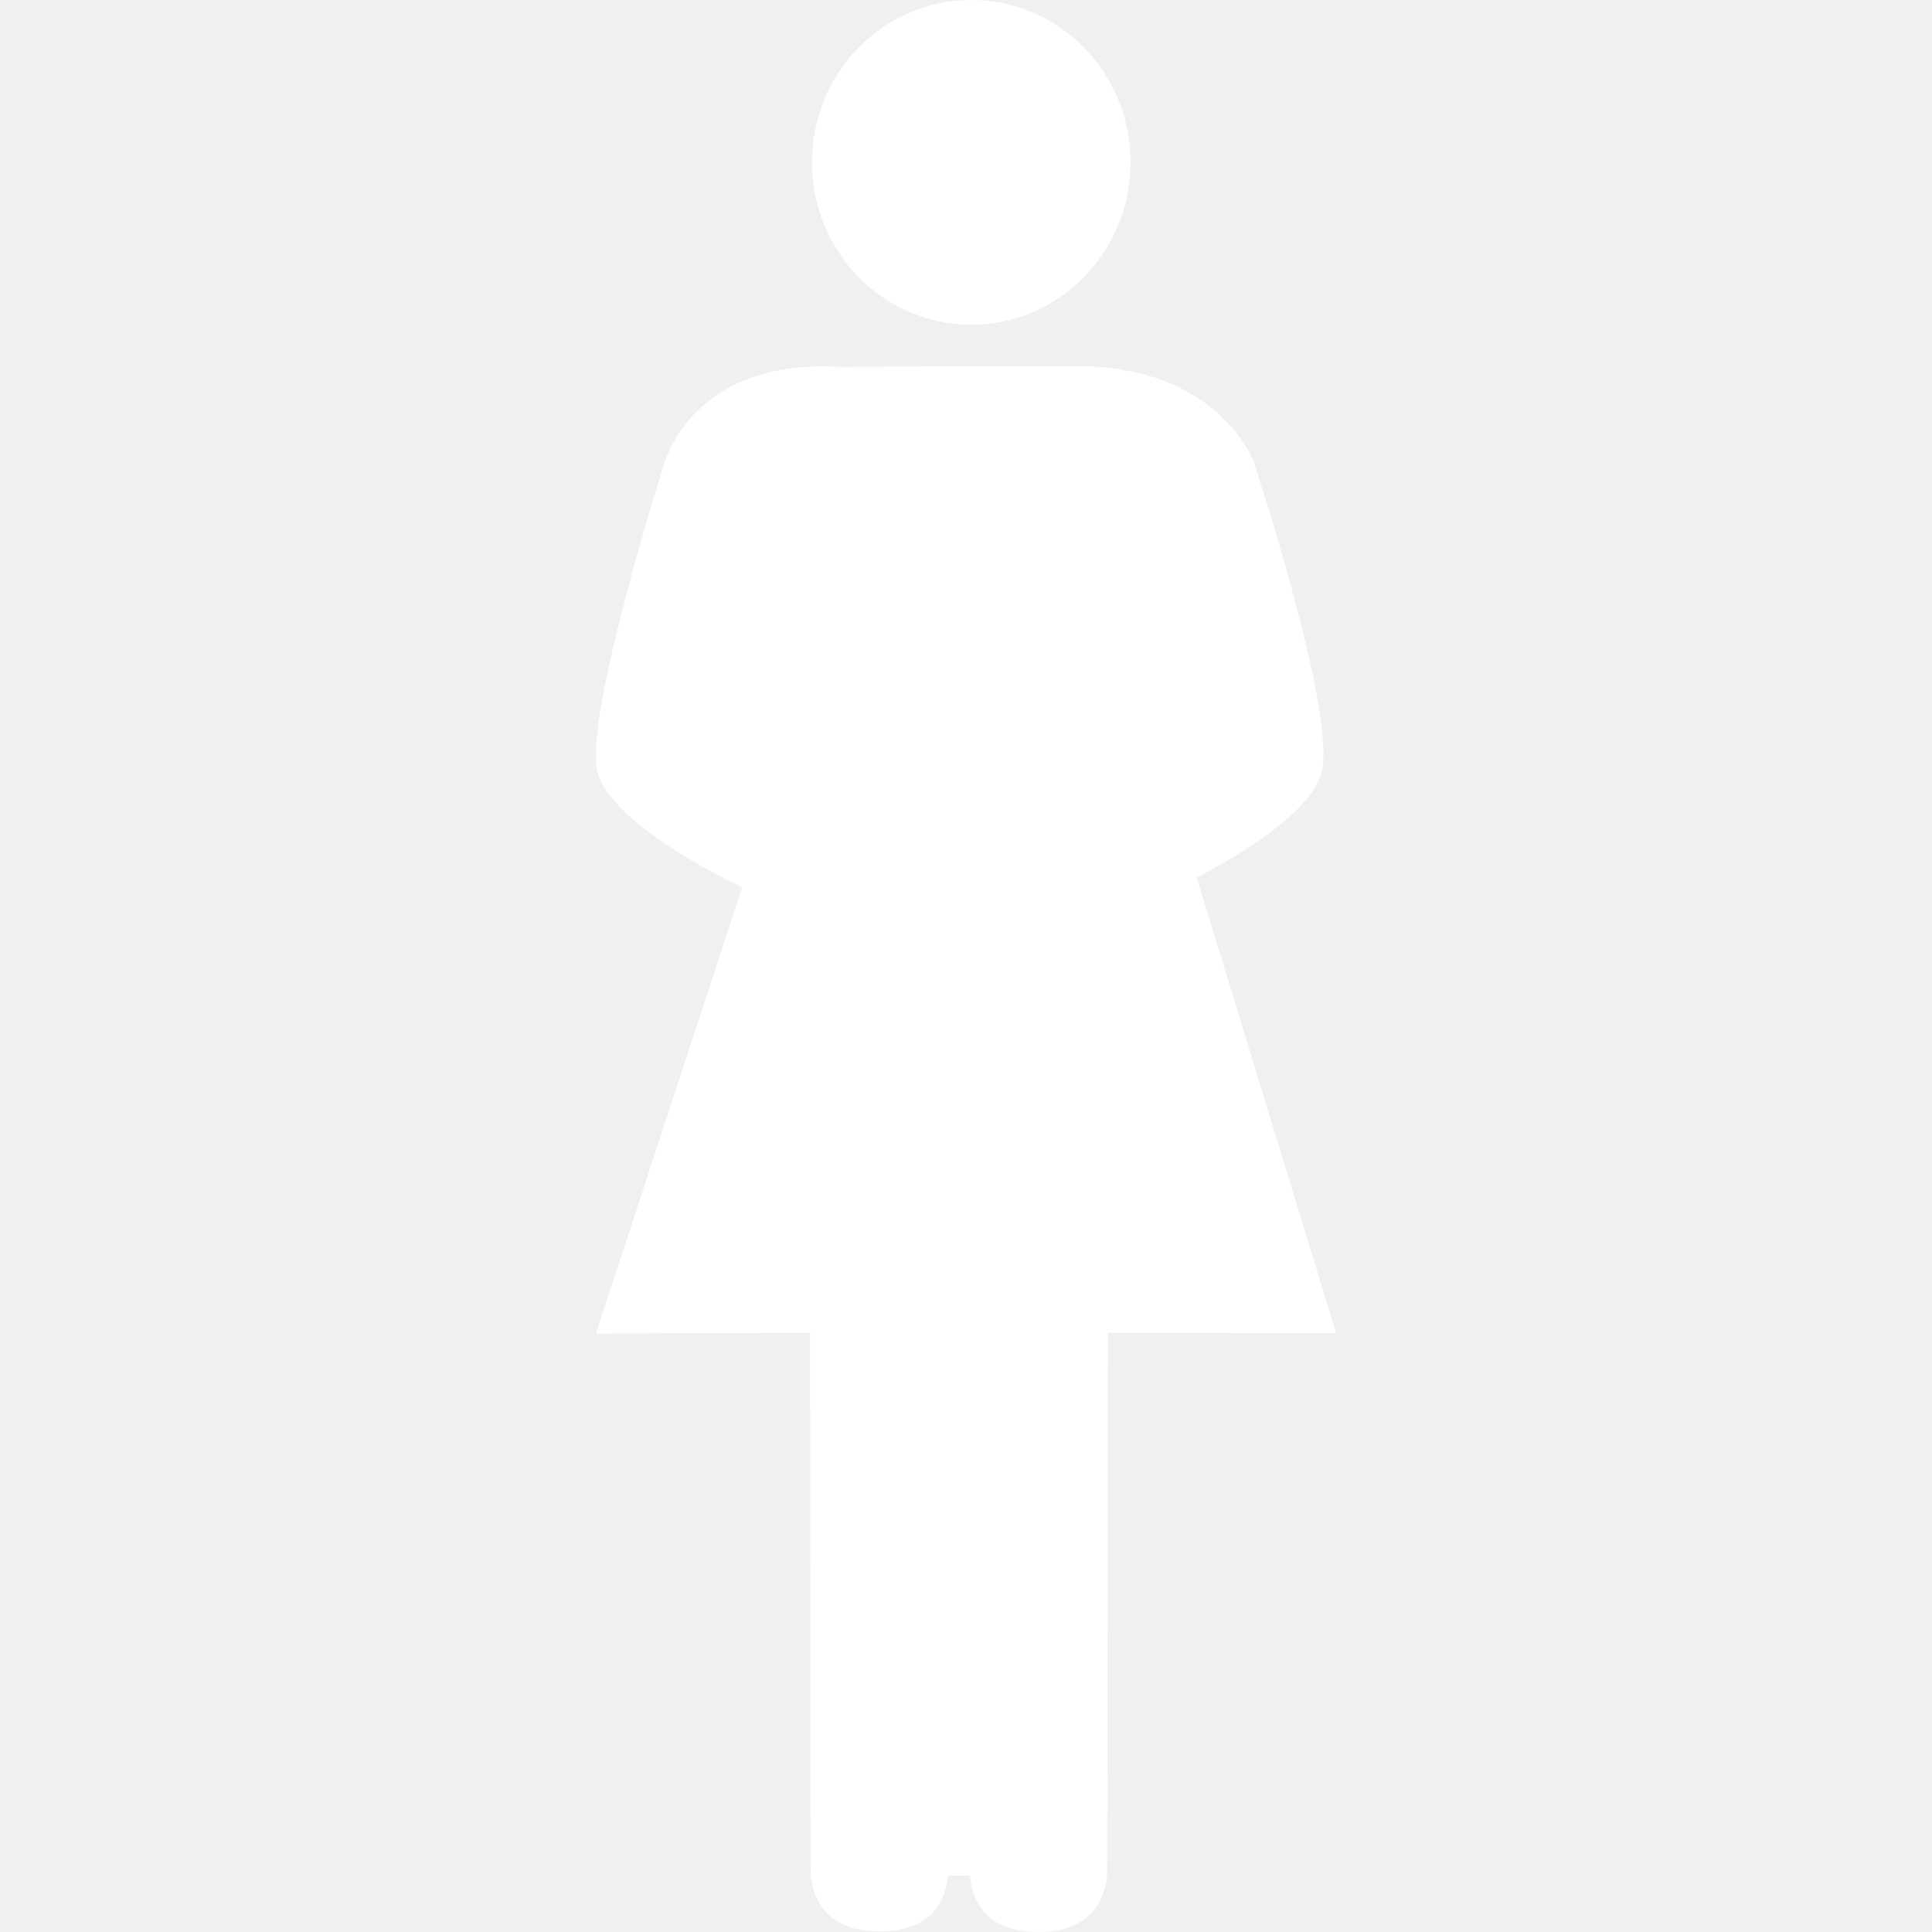
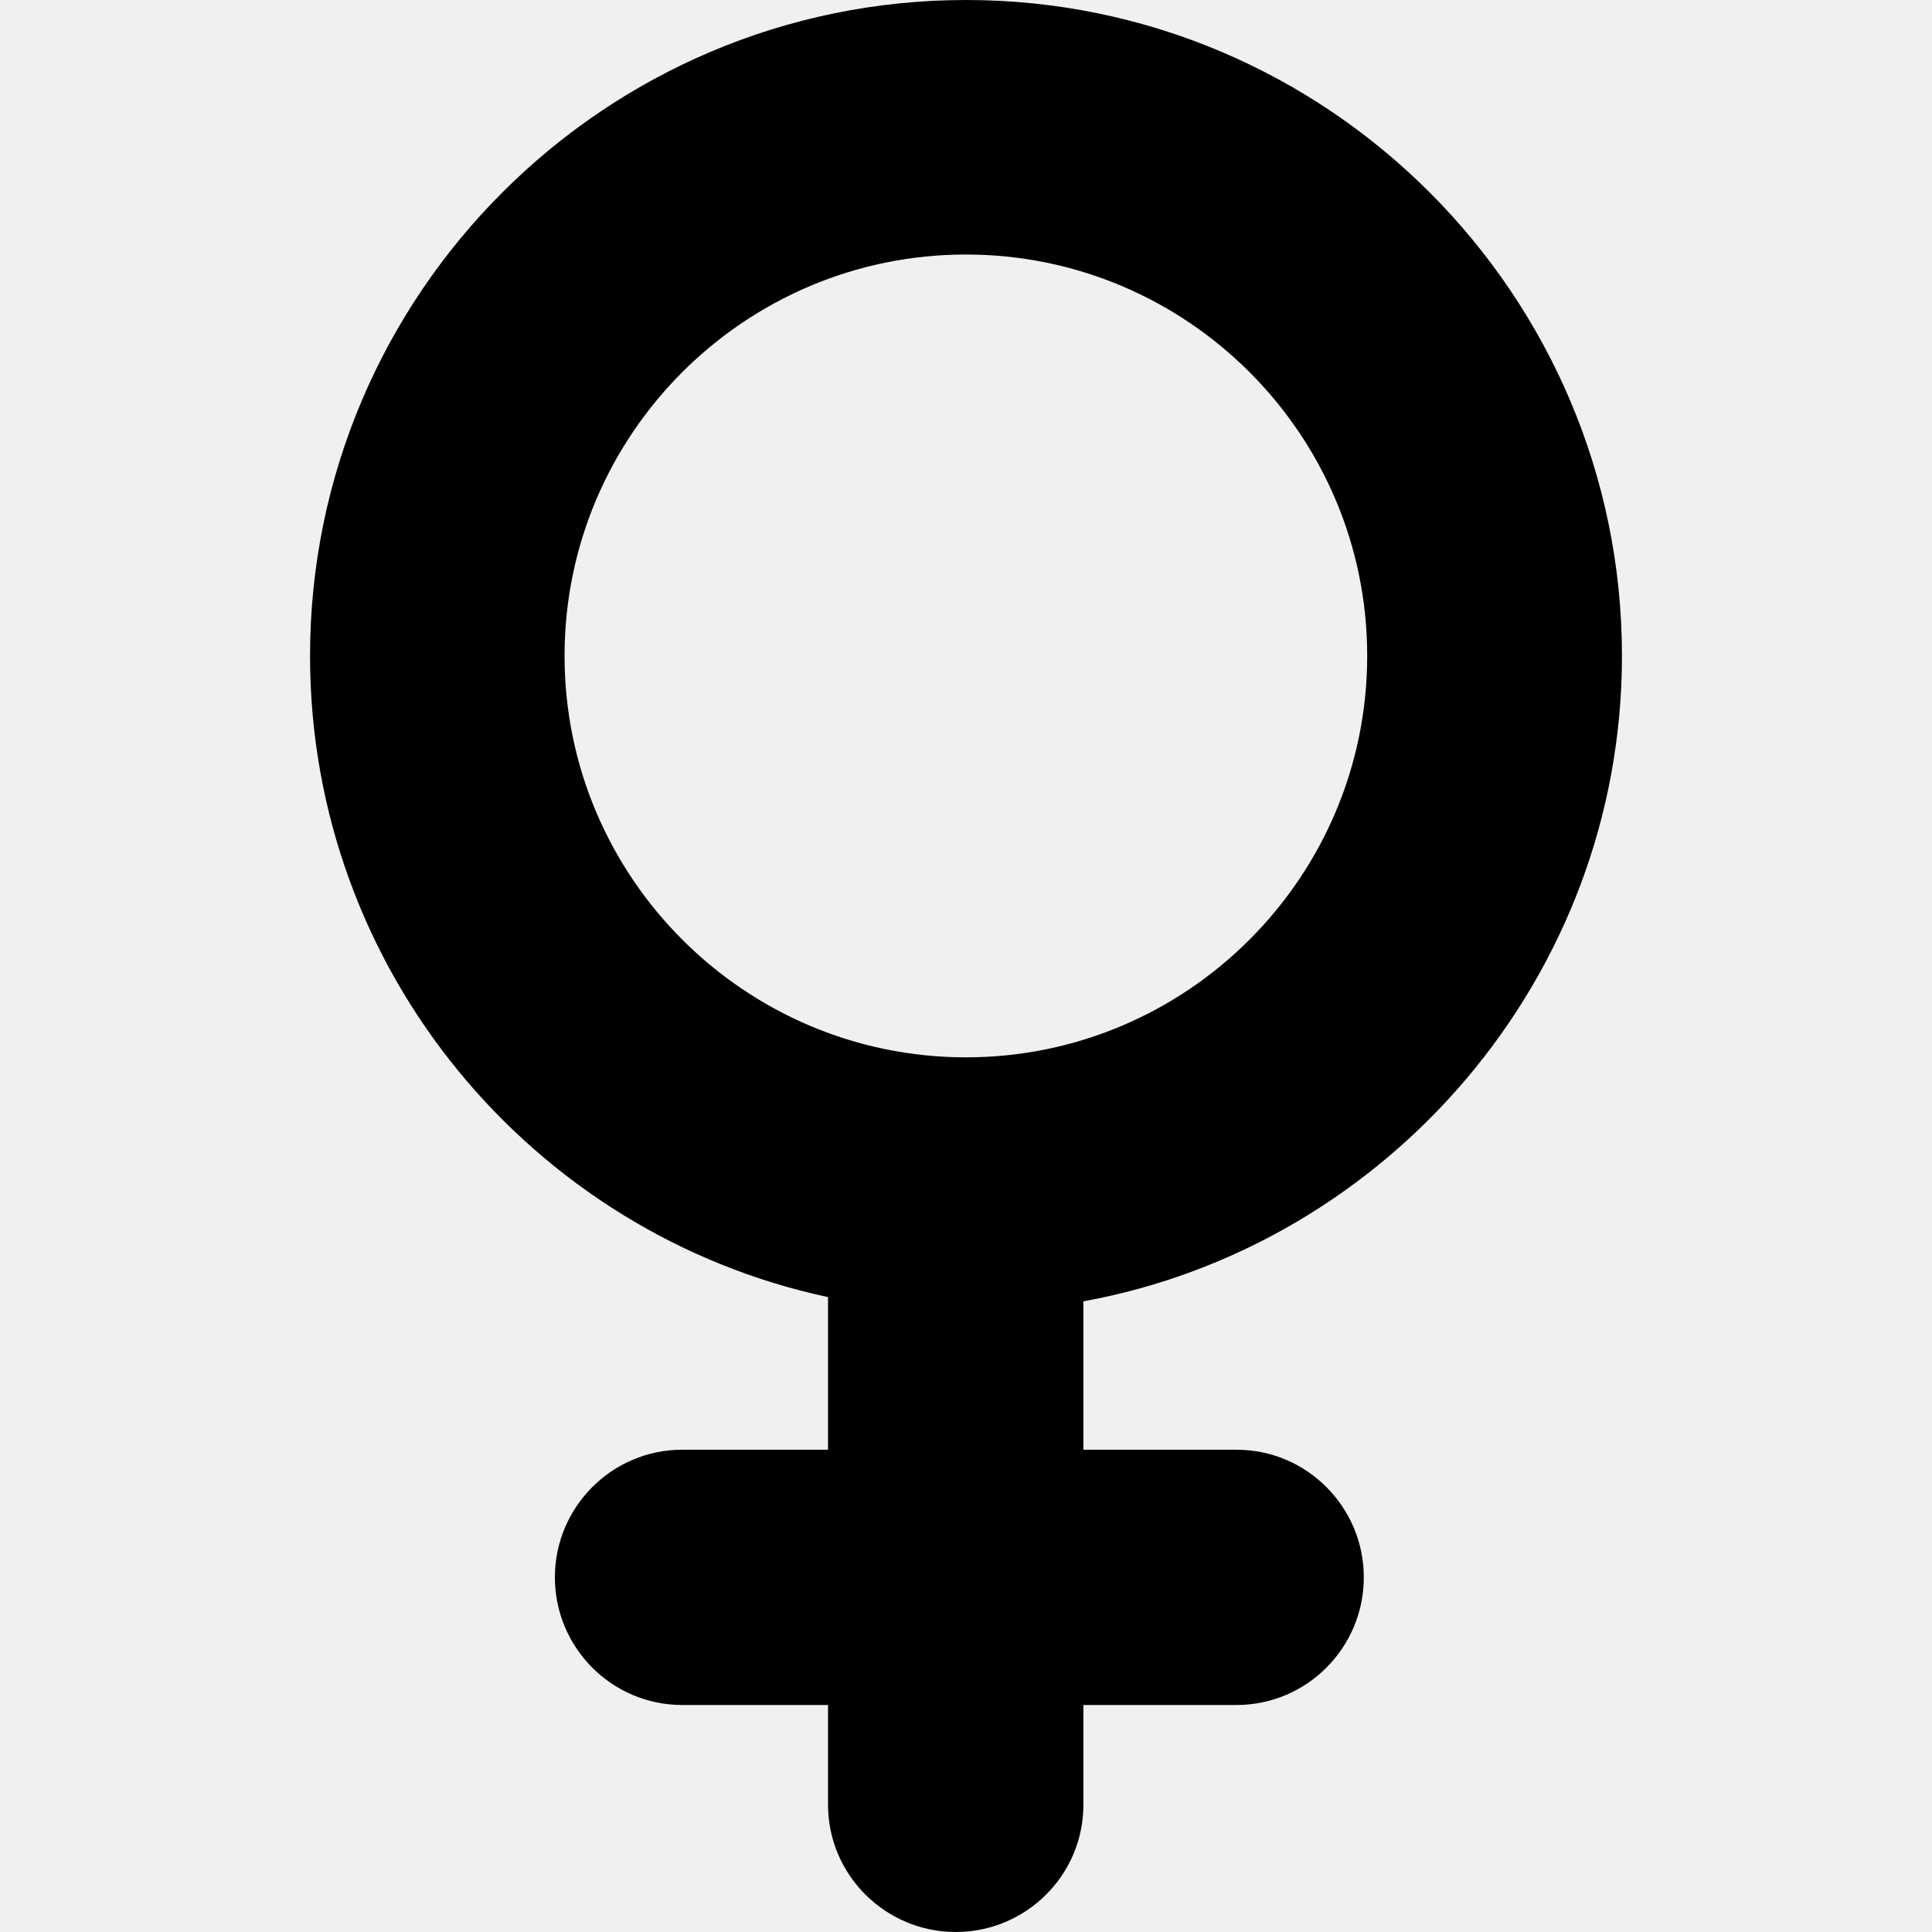
- <svg xmlns="http://www.w3.org/2000/svg" version="1.1" id="Capa_1" x="0px" y="0px" width="512px" height="512px" viewBox="0 0 31.361 31.361" style="enable-background:new 0 0 31.361 31.361;" xml:space="preserve">
+ <svg xmlns="http://www.w3.org/2000/svg" version="1.1" id="Capa_1" x="0px" y="0px" width="31.949px" height="31.949px" viewBox="0 0 31.949 31.949" style="enable-background:new 0 0 31.949 31.949;" xml:space="preserve">
  <g>
-     <ellipse cx="15.766" cy="2.635" rx="2.586" ry="2.635" fill="#FFFFFF" />
-     <path d="M21.457,12.522c0.229-0.981-1.104-5.02-1.104-5.02c-0.148-0.381-0.857-1.548-2.853-1.56l-3.897,0.012   c-1.933-0.107-2.646,0.999-2.825,1.584c0,0-1.295,4.068-1.08,4.984c0.143,0.602,1.218,1.341,2.35,1.88l-2.375,7.245l3.476-0.011   l0.009,8.789c0.067,0.677,0.538,0.925,1.116,0.925c0.575,0,1.047-0.228,1.113-0.904h0.358c0.067,0.678,0.535,0.916,1.113,0.916   s1.046-0.254,1.115-0.93l0.01-8.796l3.705,0.005l-2.262-7.396C20.435,13.725,21.329,13.066,21.457,12.522z" fill="#FFFFFF" />
+     <path d="M26.822,10.846C26.822,4.868,21.955,0,15.976,0C9.995,0,5.127,4.867,5.127,10.846c0,5.2,3.675,9.557,8.566,10.604v2.524   H11.28c-1.162,0-2.104,0.95-2.104,2.11c0,1.162,0.942,2.111,2.104,2.111h2.413v1.65c0,1.162,0.95,2.104,2.112,2.104   c1.162,0,2.111-0.94,2.111-2.104v-1.65h2.534c1.161,0,2.103-0.949,2.103-2.111c0-1.16-0.941-2.11-2.103-2.11h-2.534V21.52   C22.941,20.605,26.822,16.165,26.822,10.846z M9.336,10.846c0-3.661,2.978-6.637,6.637-6.637c3.661,0,6.636,2.976,6.636,6.637   c0,3.66-2.976,6.639-6.636,6.639C12.313,17.484,9.336,14.506,9.336,10.846z" />
  </g>
  <g>
</g>
  <g>
</g>
  <g>
</g>
  <g>
</g>
  <g>
</g>
  <g>
</g>
  <g>
</g>
  <g>
</g>
  <g>
</g>
  <g>
</g>
  <g>
</g>
  <g>
</g>
  <g>
</g>
  <g>
</g>
  <g>
</g>
</svg>
